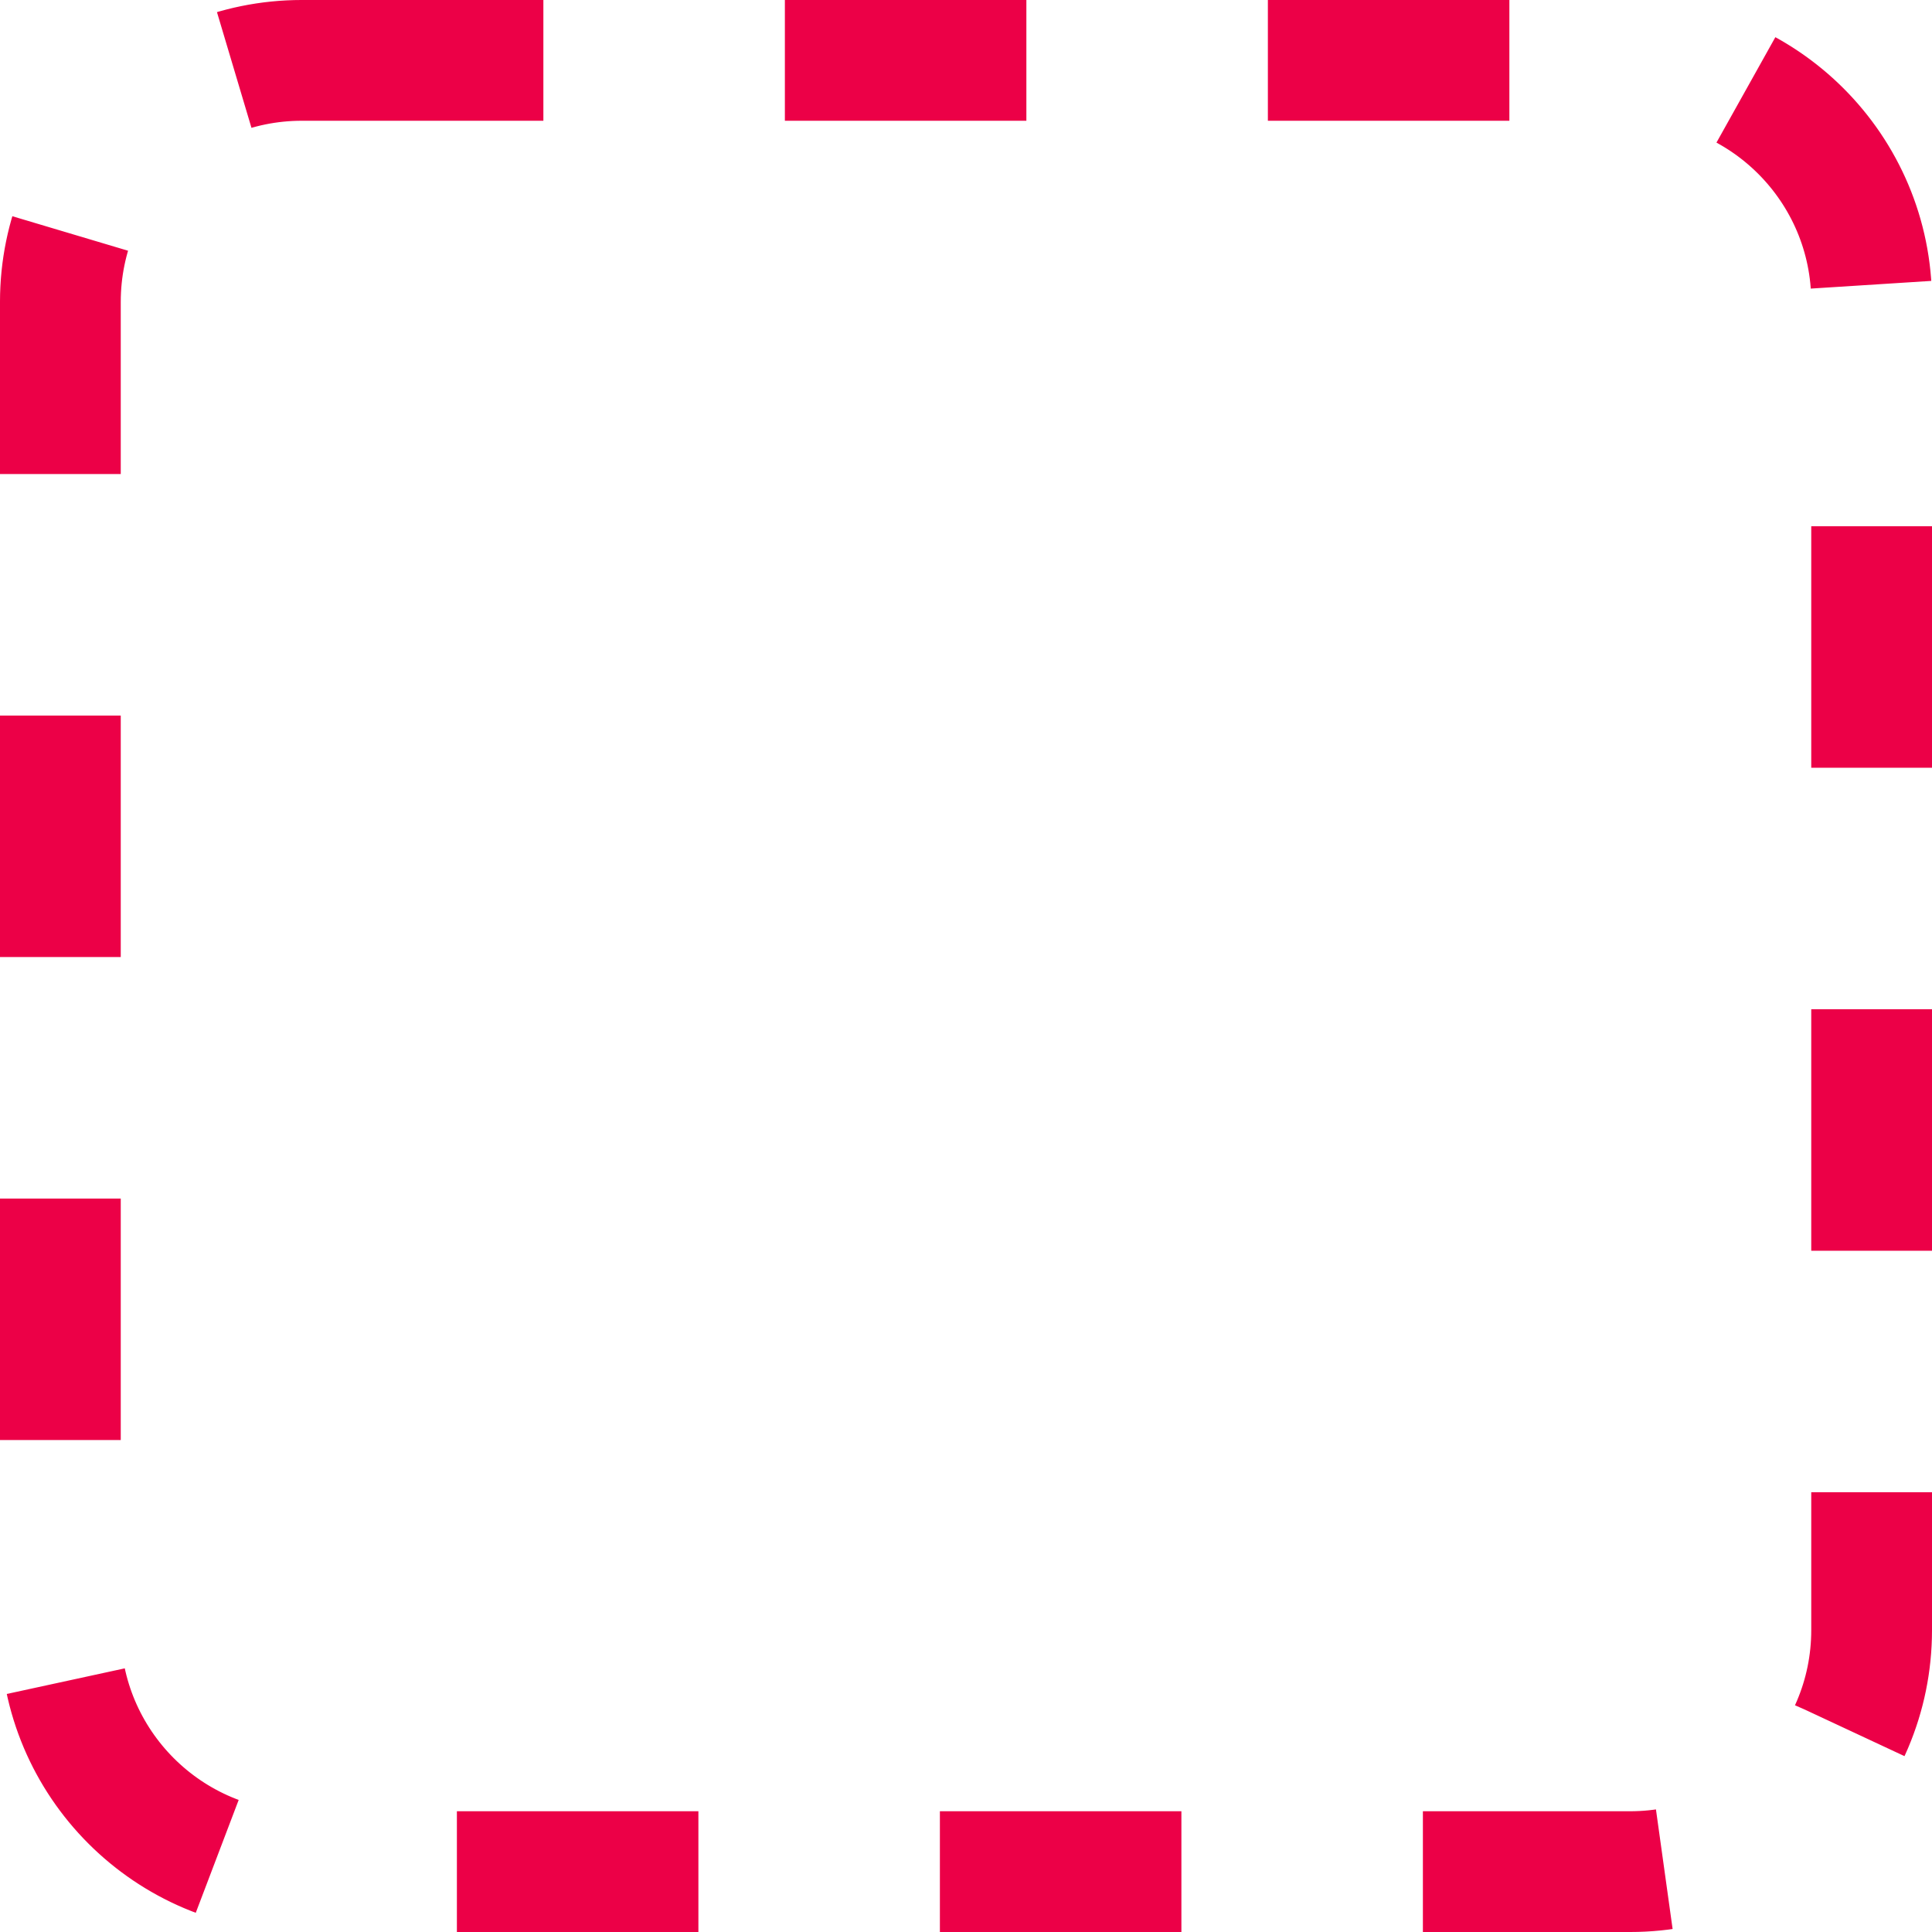
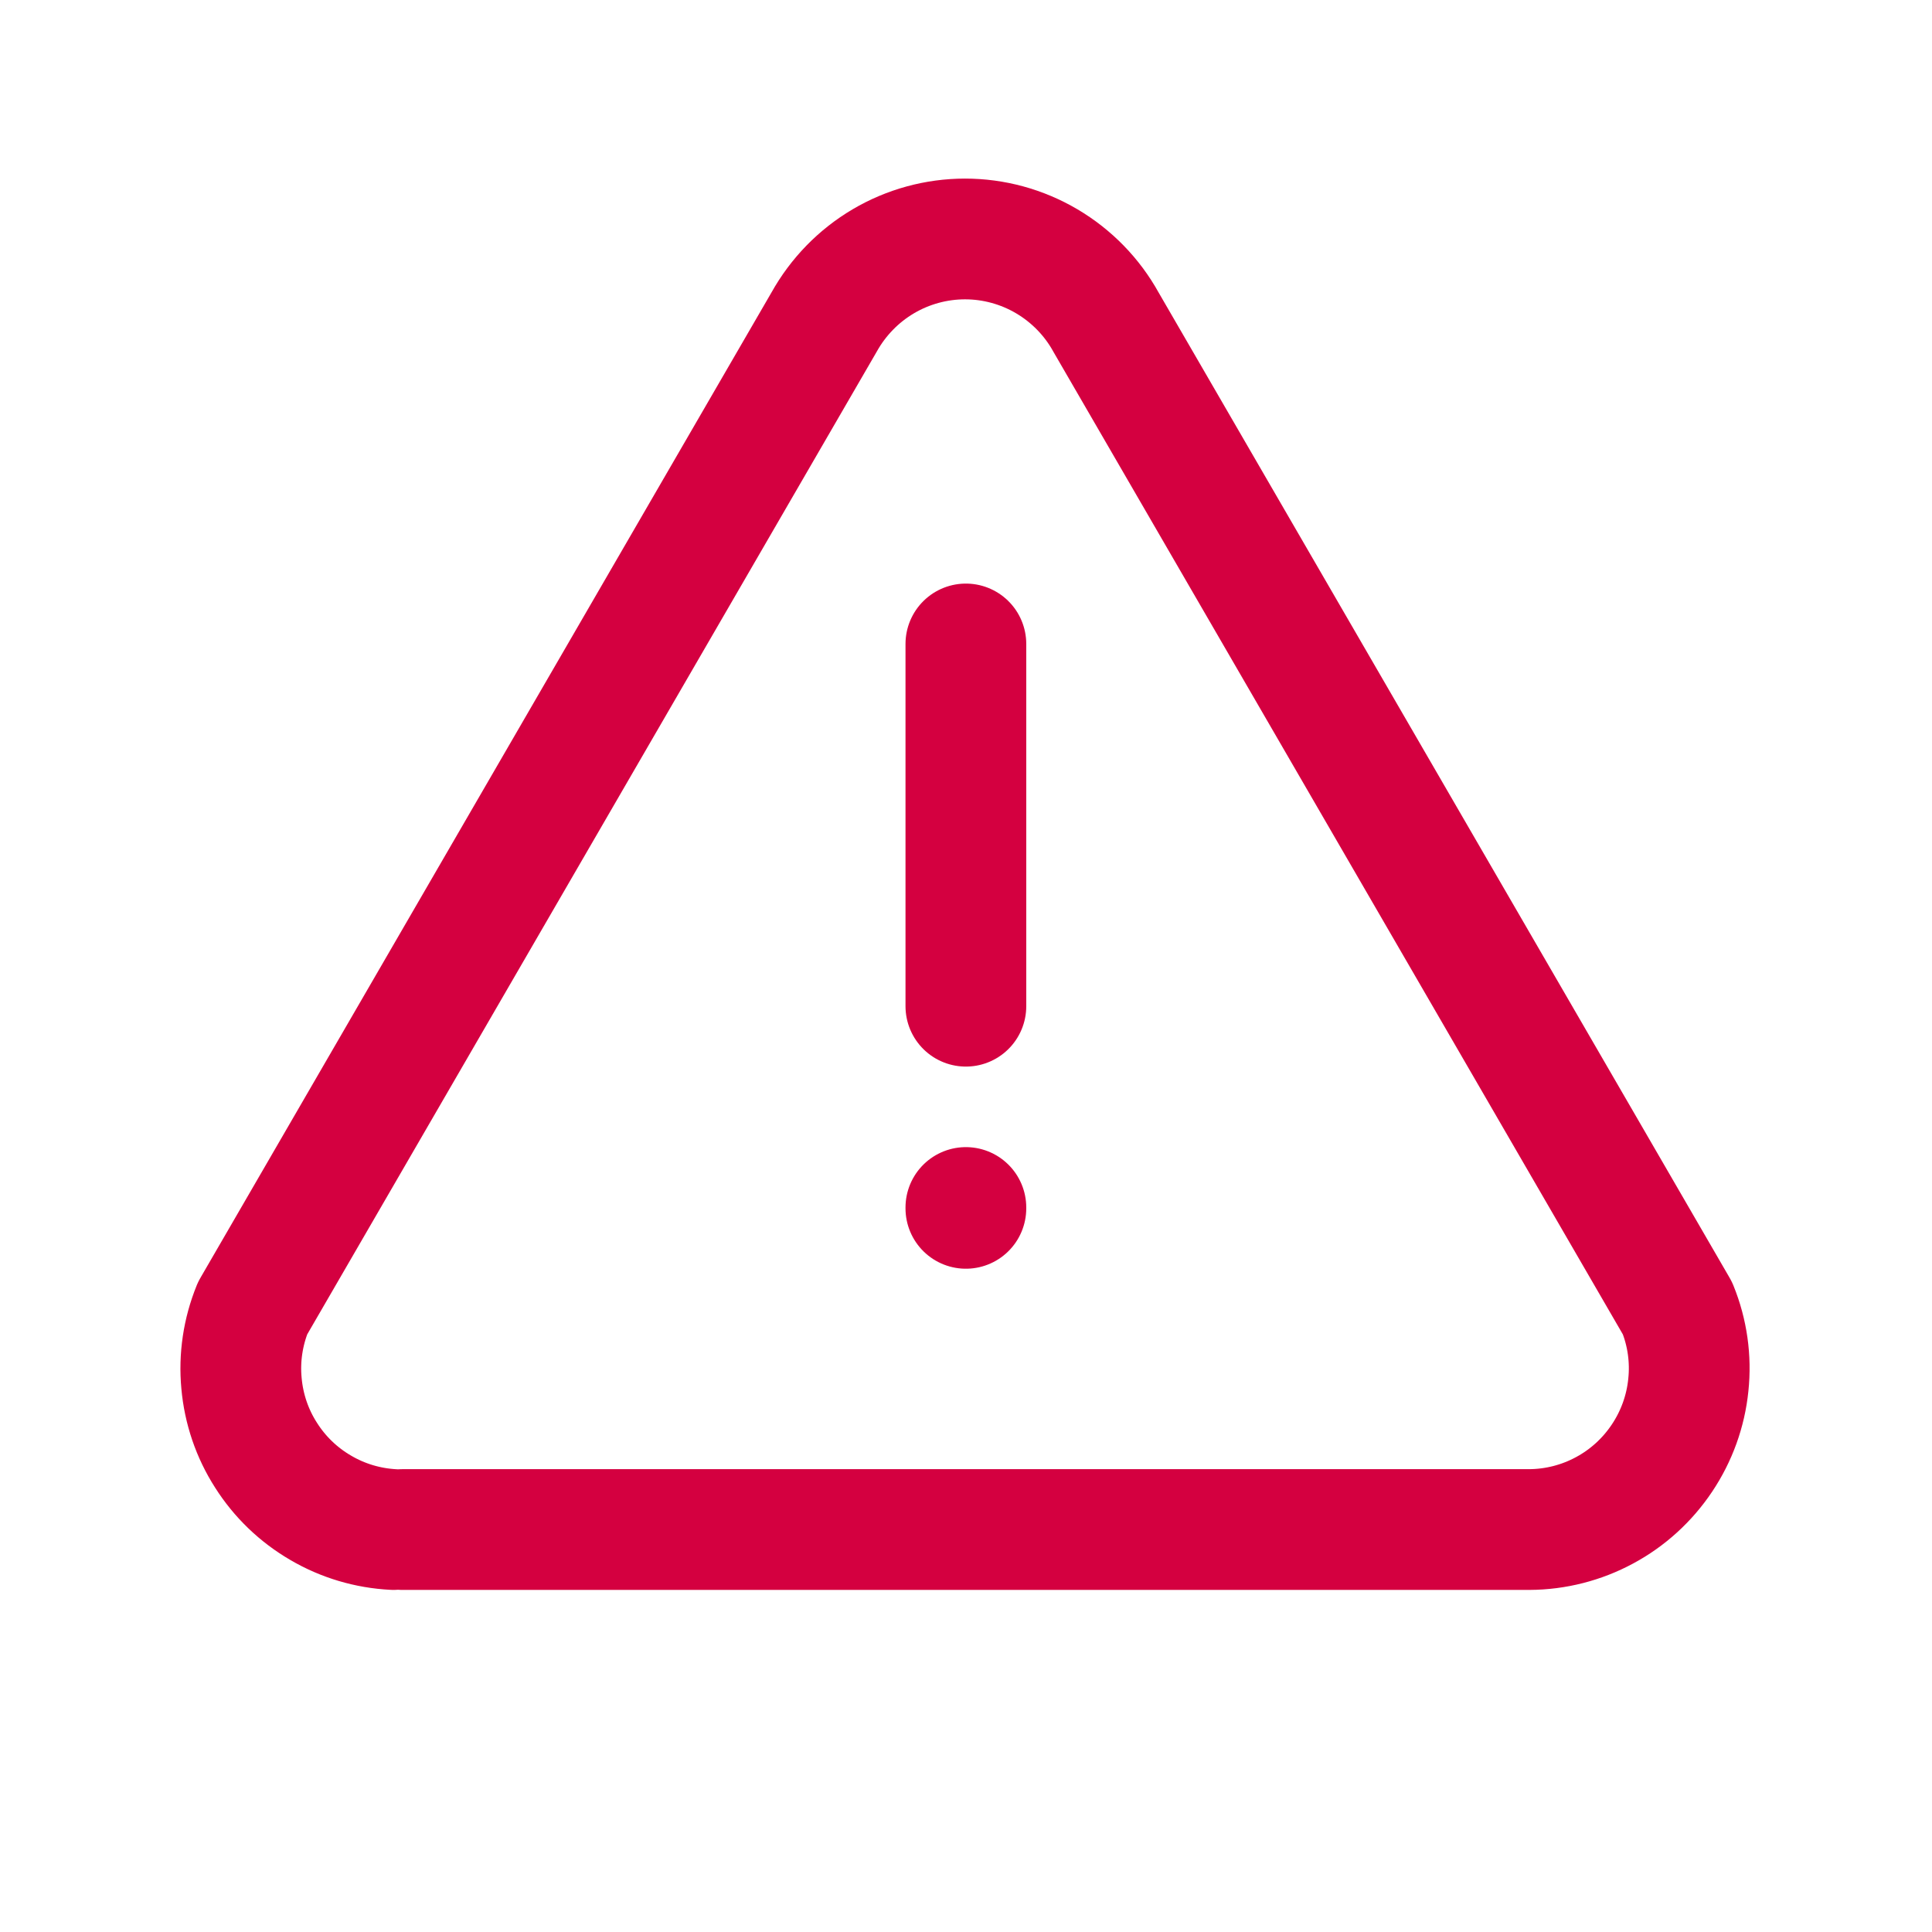
<svg xmlns="http://www.w3.org/2000/svg" width="16" height="16" viewBox="0 0 16 16" fill="none">
-   <rect x="0.5" y="0.5" width="15" height="15" rx="2" stroke="#EC0047" stroke-dasharray="2 2" />
+   <path d="M7.999 5.333V8.333M7.999 10V10.007M3.332 12.667H12.665C12.883 12.666 13.097 12.611 13.288 12.508C13.48 12.405 13.643 12.256 13.764 12.075C13.885 11.894 13.96 11.687 13.982 11.47C14.005 11.254 13.974 11.035 13.892 10.834L9.159 2.667C9.044 2.459 8.874 2.285 8.669 2.164C8.464 2.043 8.23 1.979 7.992 1.979C7.754 1.979 7.52 2.043 7.315 2.164C7.11 2.285 6.941 2.459 6.825 2.667L2.092 10.834C2.012 11.031 1.98 11.244 2 11.456C2.019 11.668 2.088 11.872 2.203 12.051C2.317 12.231 2.472 12.38 2.656 12.487C2.84 12.595 3.046 12.656 3.259 12.667" stroke="#D40040" stroke-linecap="round" stroke-linejoin="round" />
</svg>
